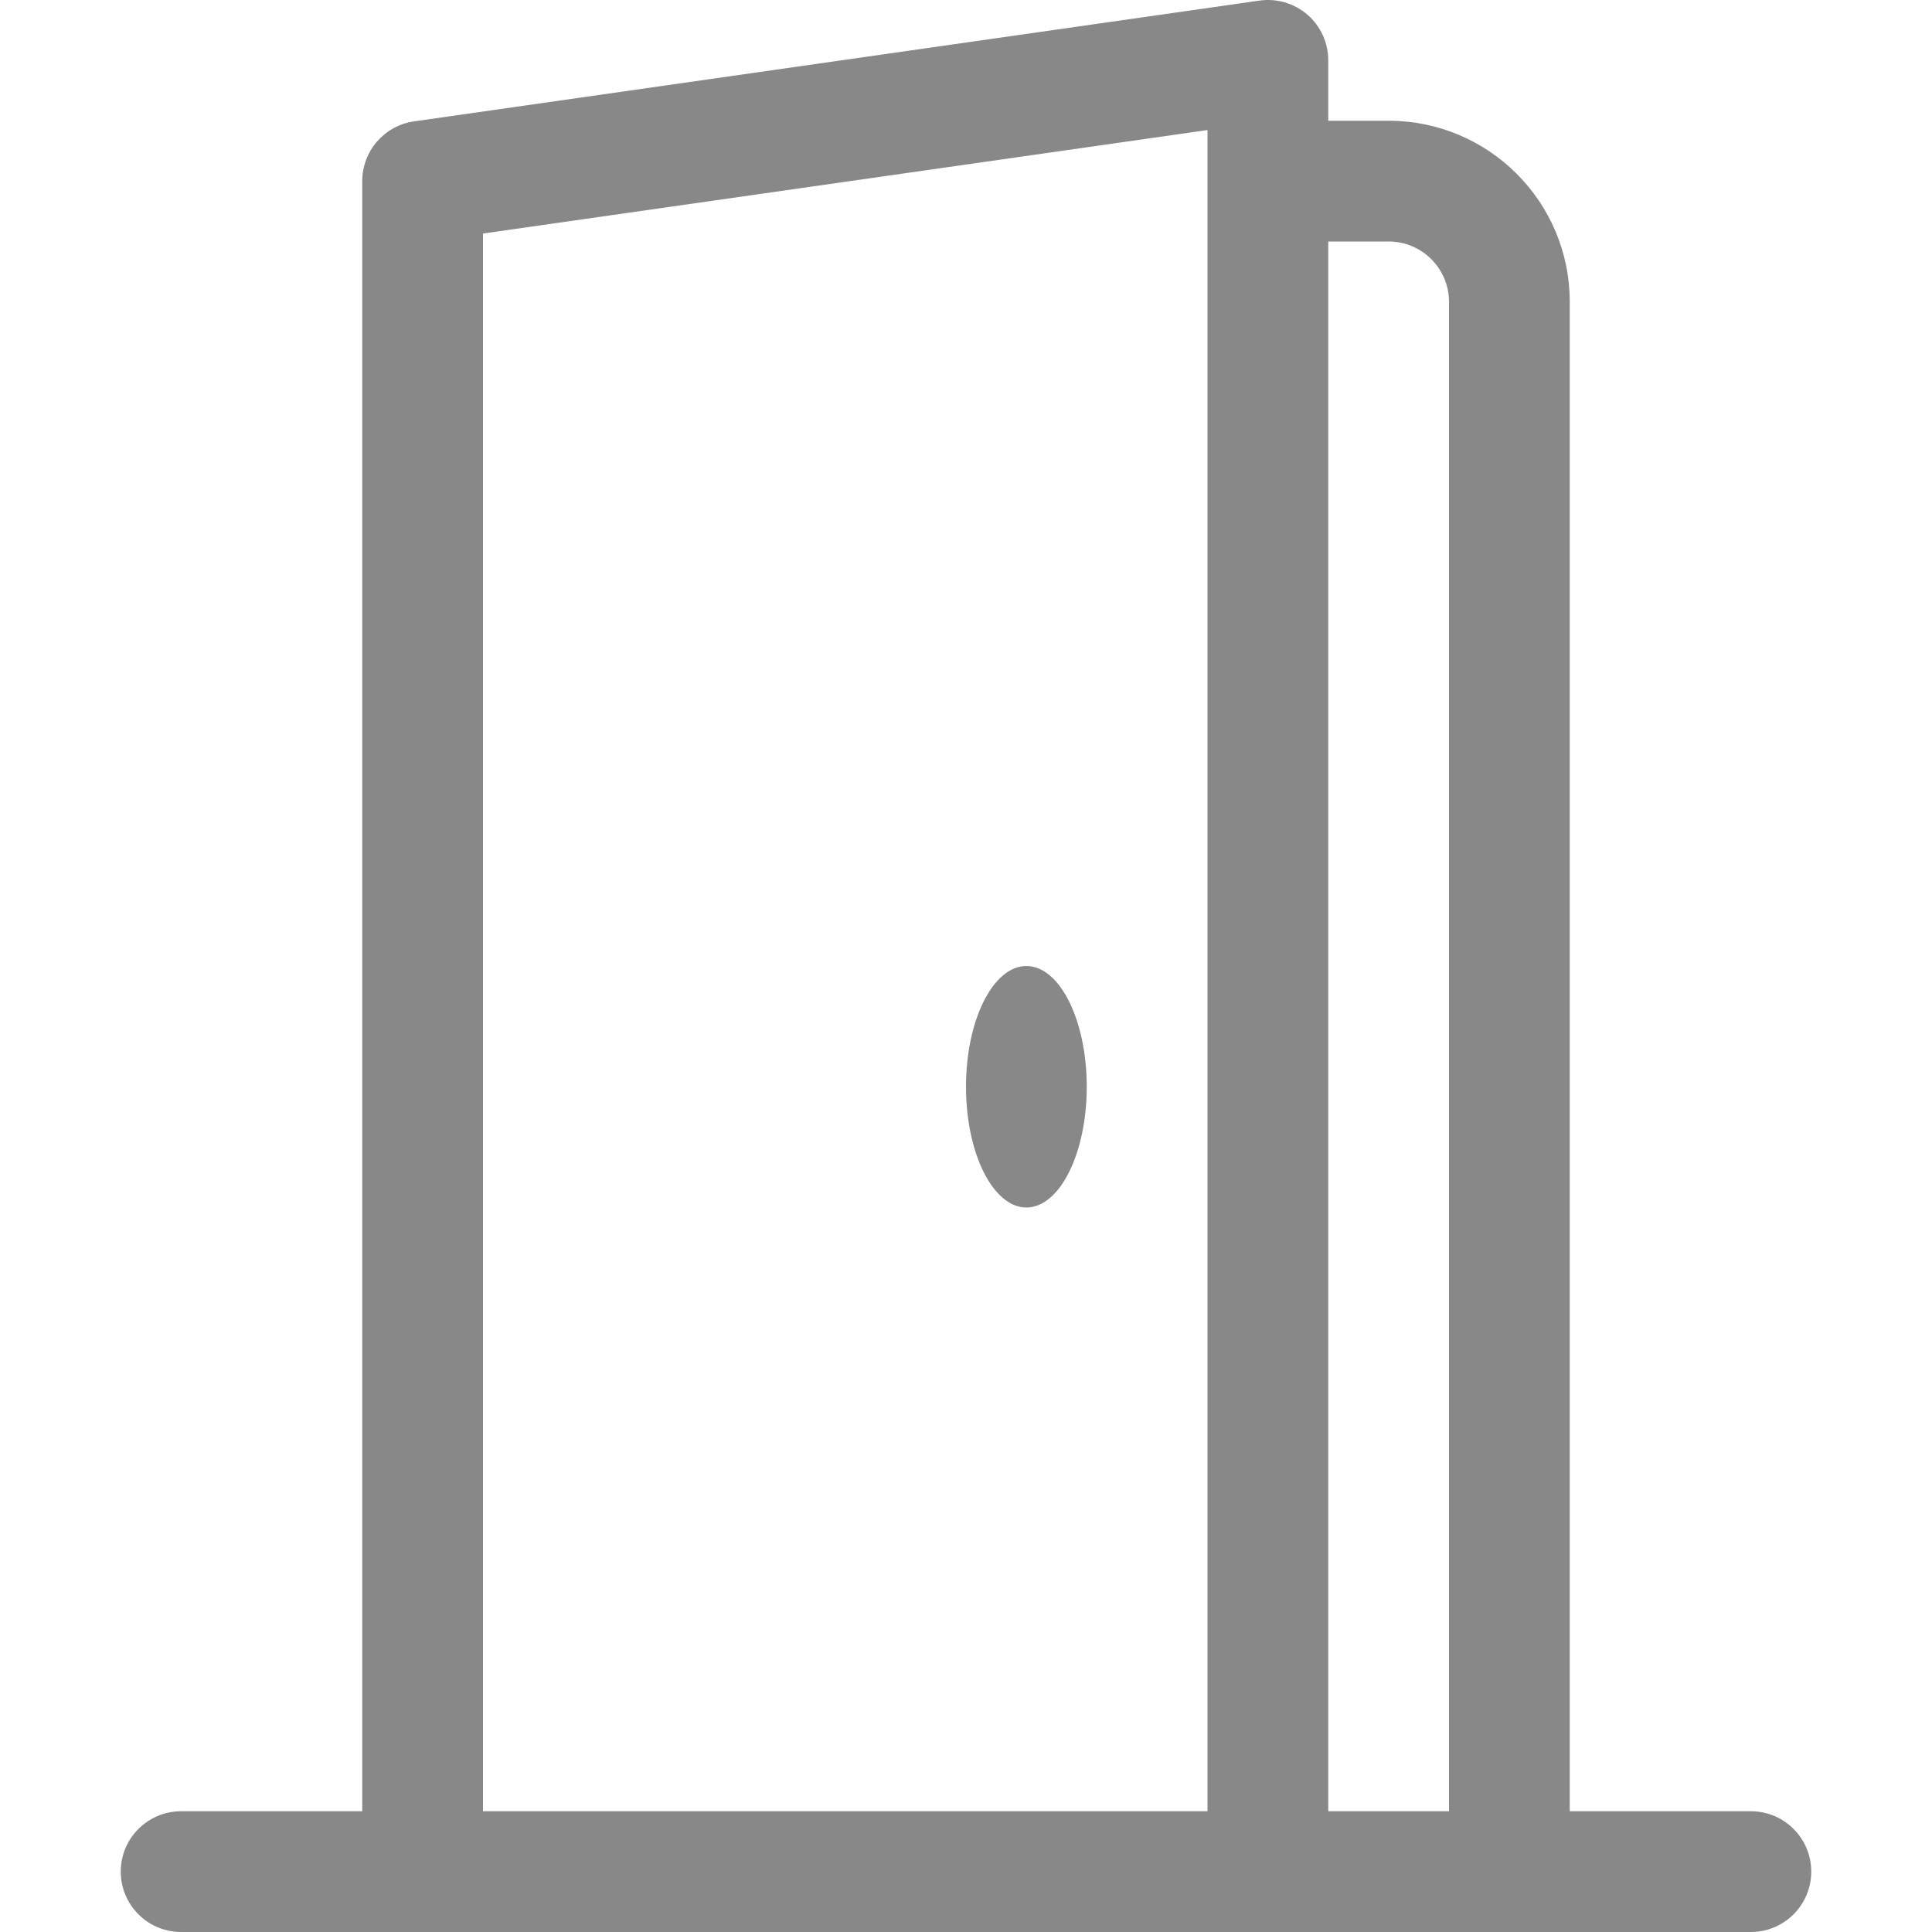
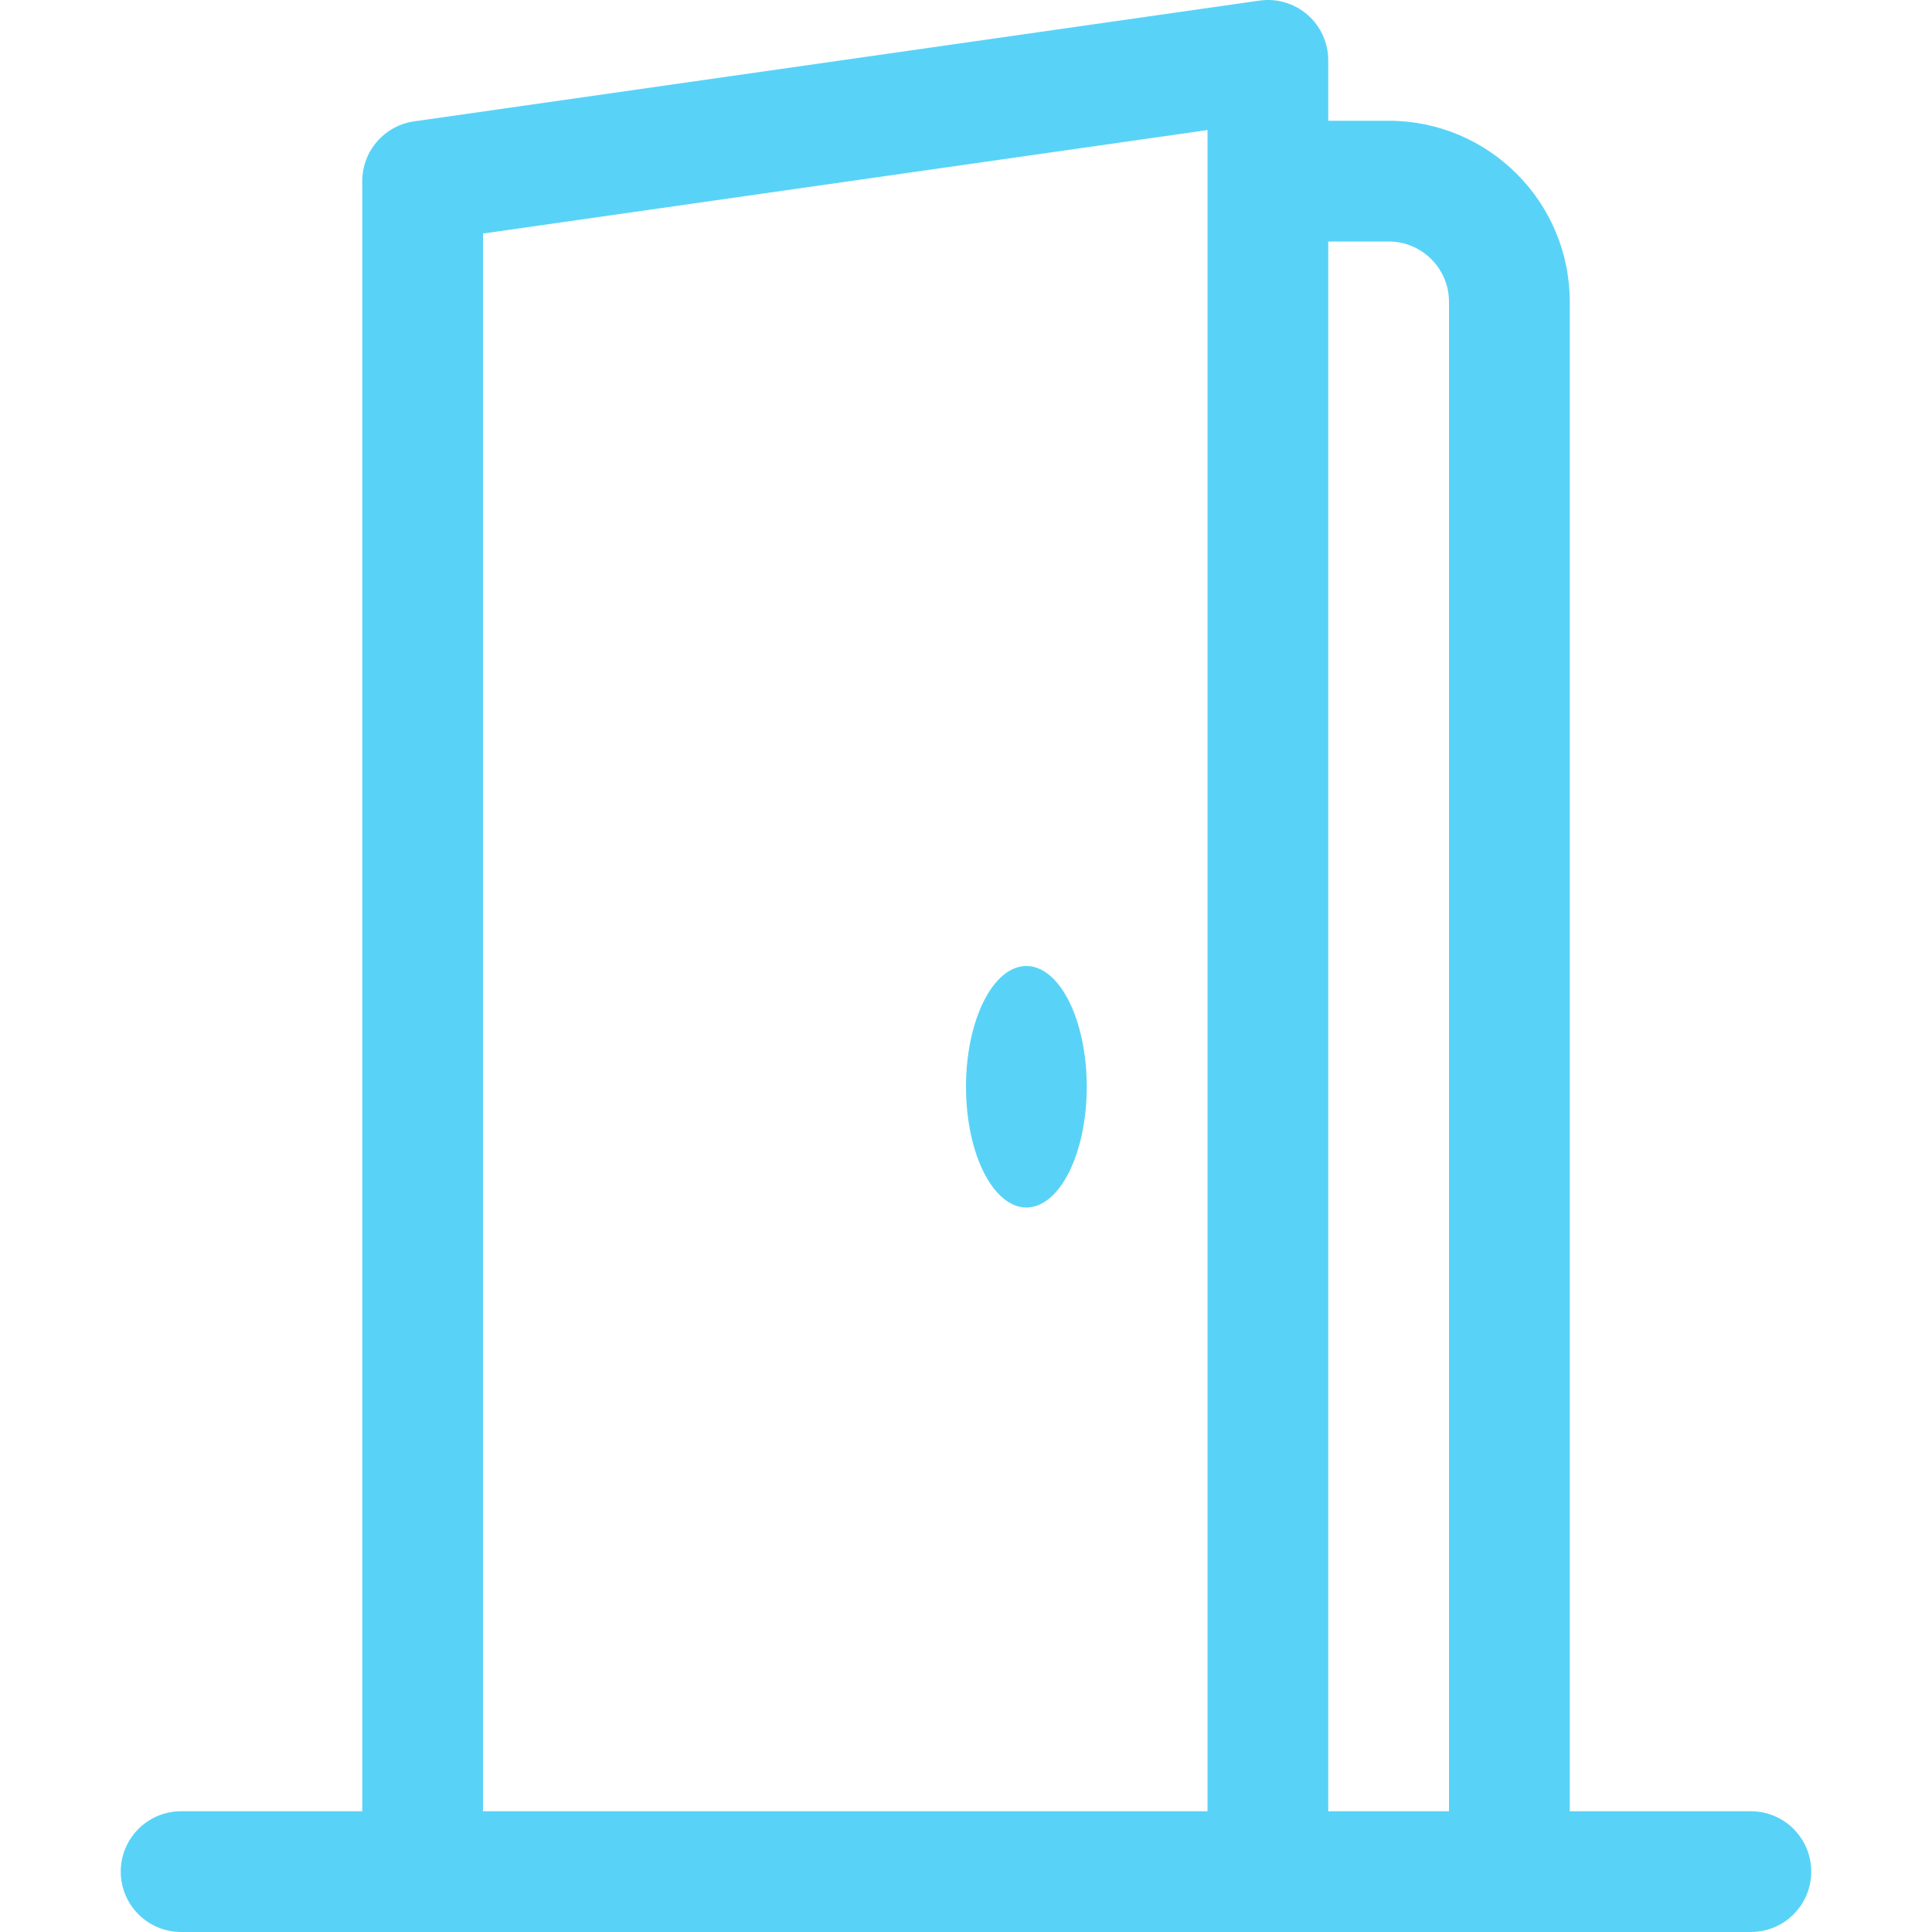
- <svg xmlns="http://www.w3.org/2000/svg" width="16" height="16" fill="#888" class="bi bi-door-open" viewBox="0 0 16 16">
+ <svg xmlns="http://www.w3.org/2000/svg" width="32" height="32" fill="#58D3F7" class="bi bi-door-open" viewBox="0 0 16 16">
  <path d="M8.5 10c-.276 0-.5-.448-.5-1s.224-1 .5-1 .5.448.5 1-.224 1-.5 1z" />
  <path d="M10.828.122A.5.5 0 0 1 11 .5V1h.5A1.5 1.5 0 0 1 13 2.5V15h1.5a.5.5 0 0 1 0 1h-13a.5.5 0 0 1 0-1H3V1.5a.5.5 0 0 1 .43-.495l7-1a.5.5 0 0 1 .398.117zM11.5 2H11v13h1V2.5a.5.5 0 0 0-.5-.5zM4 1.934V15h6V1.077l-6 .857z" />
</svg>
